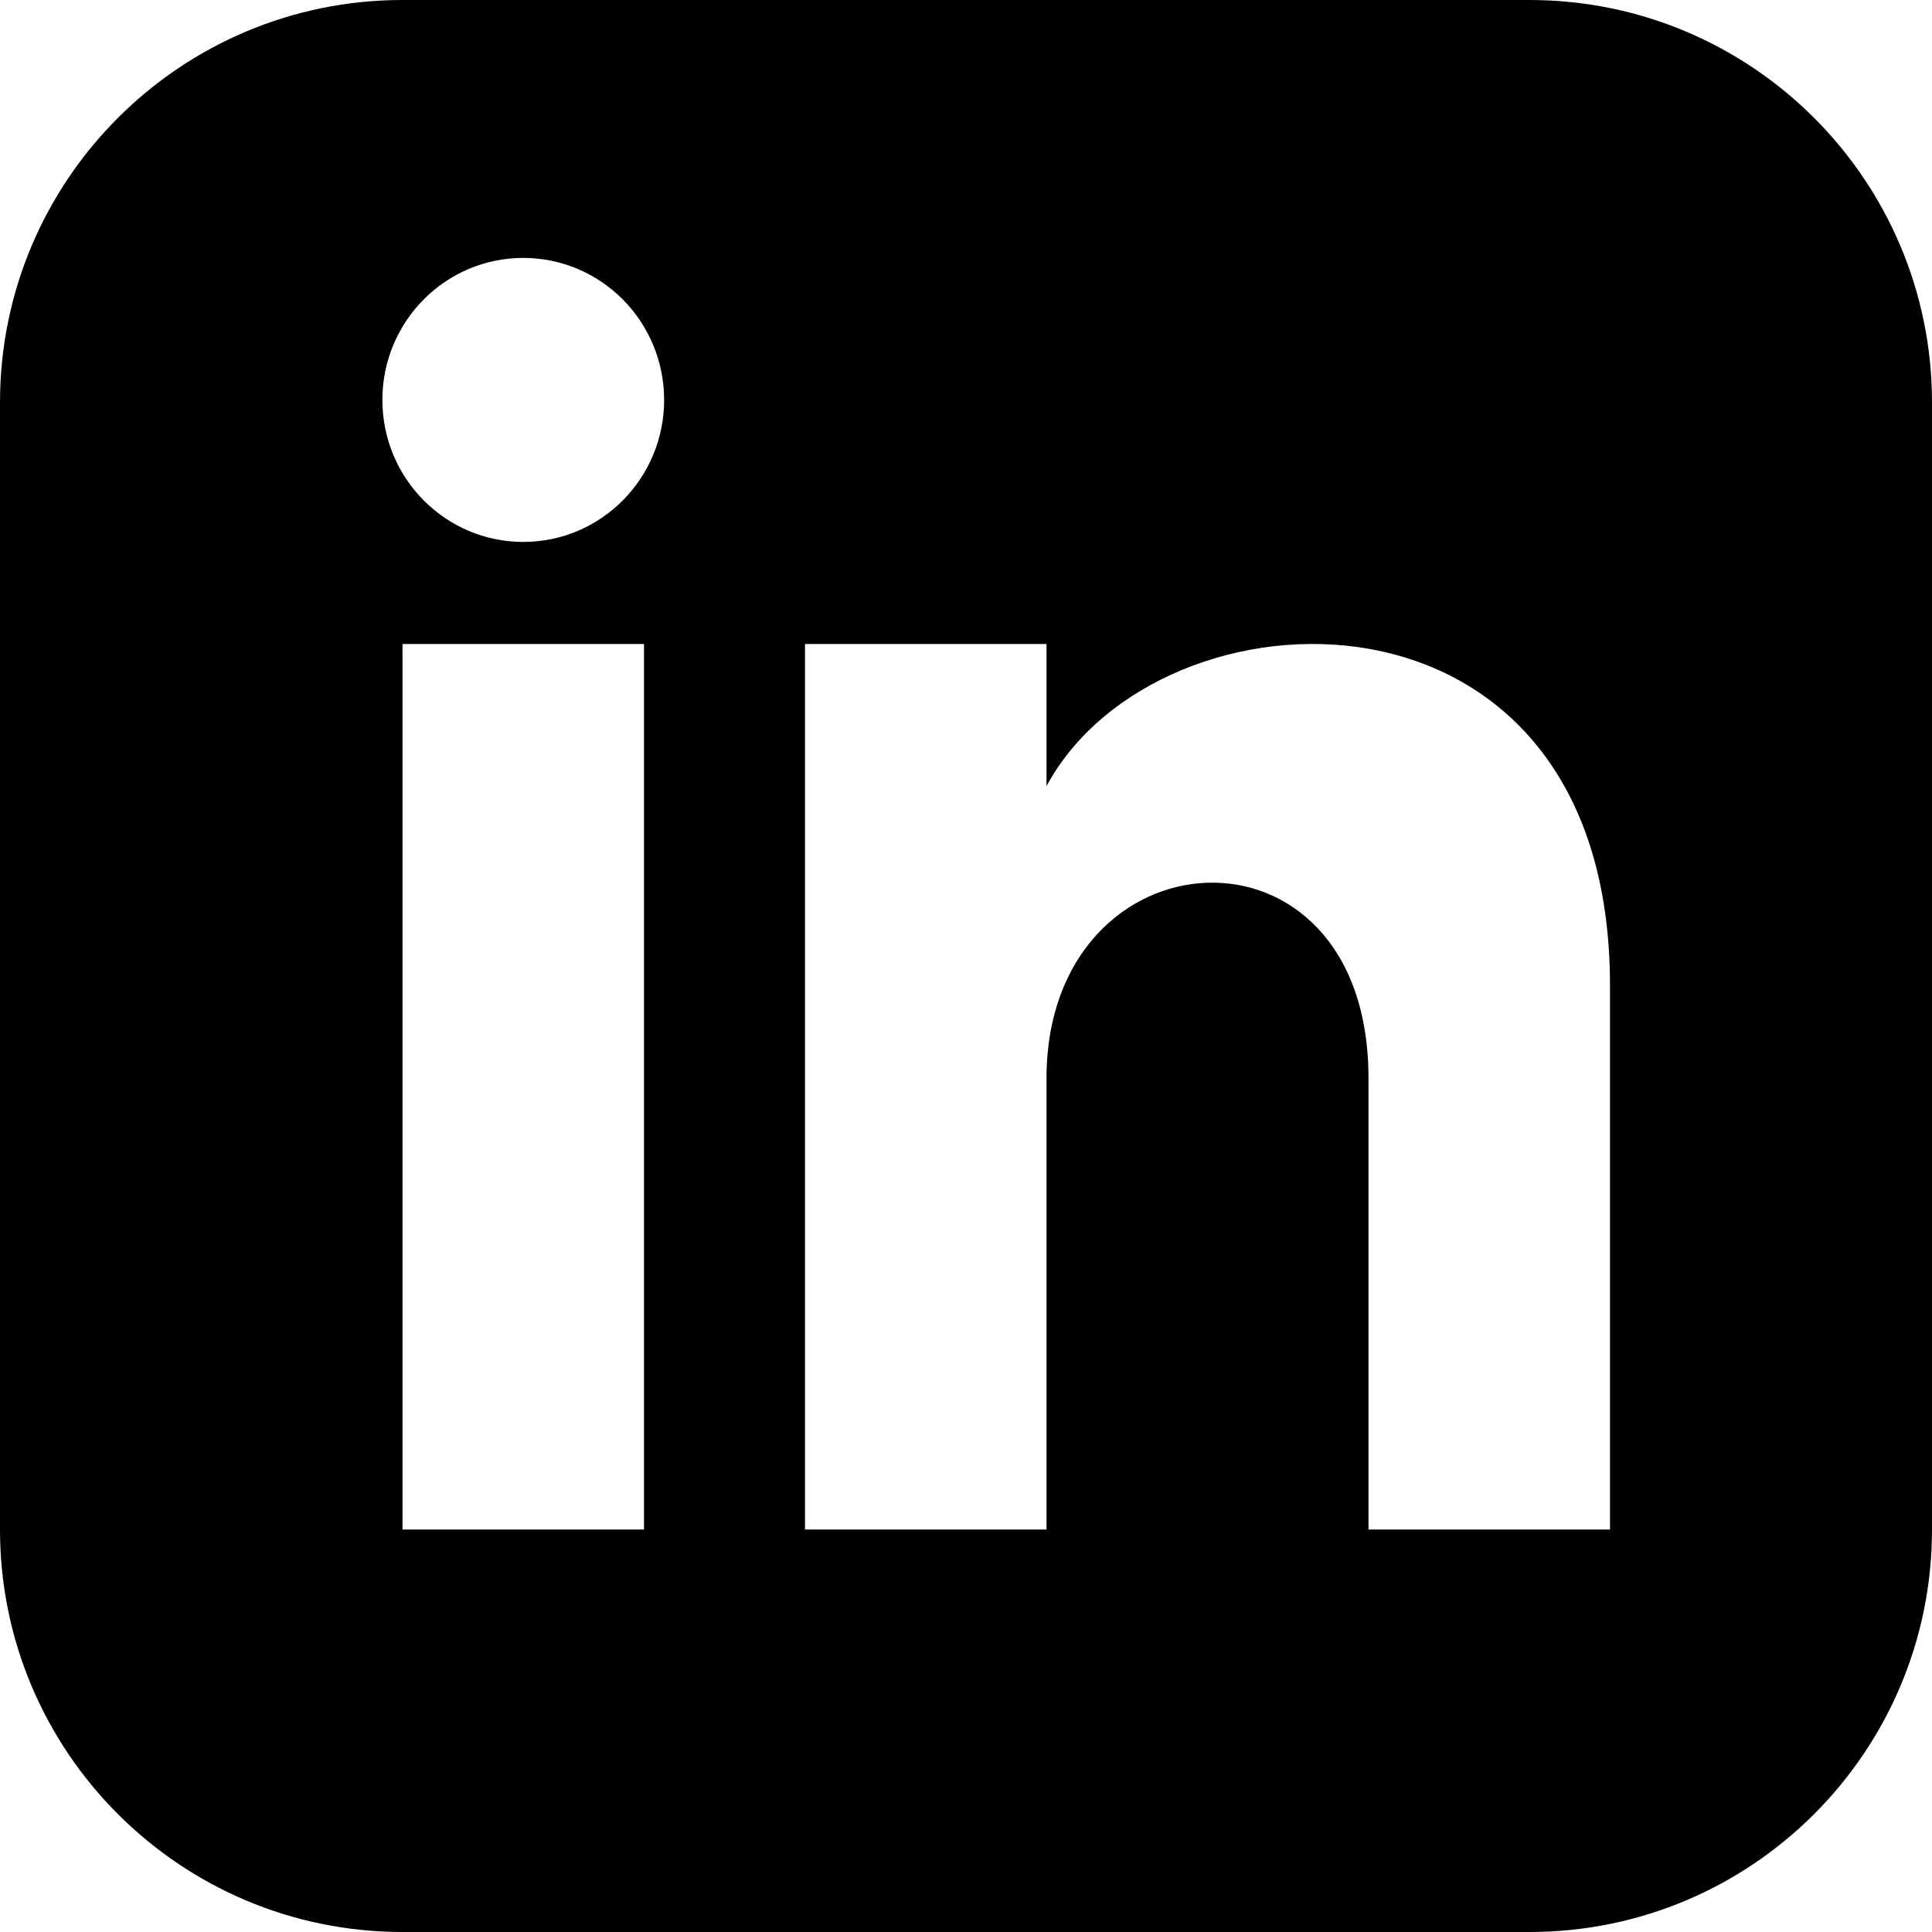
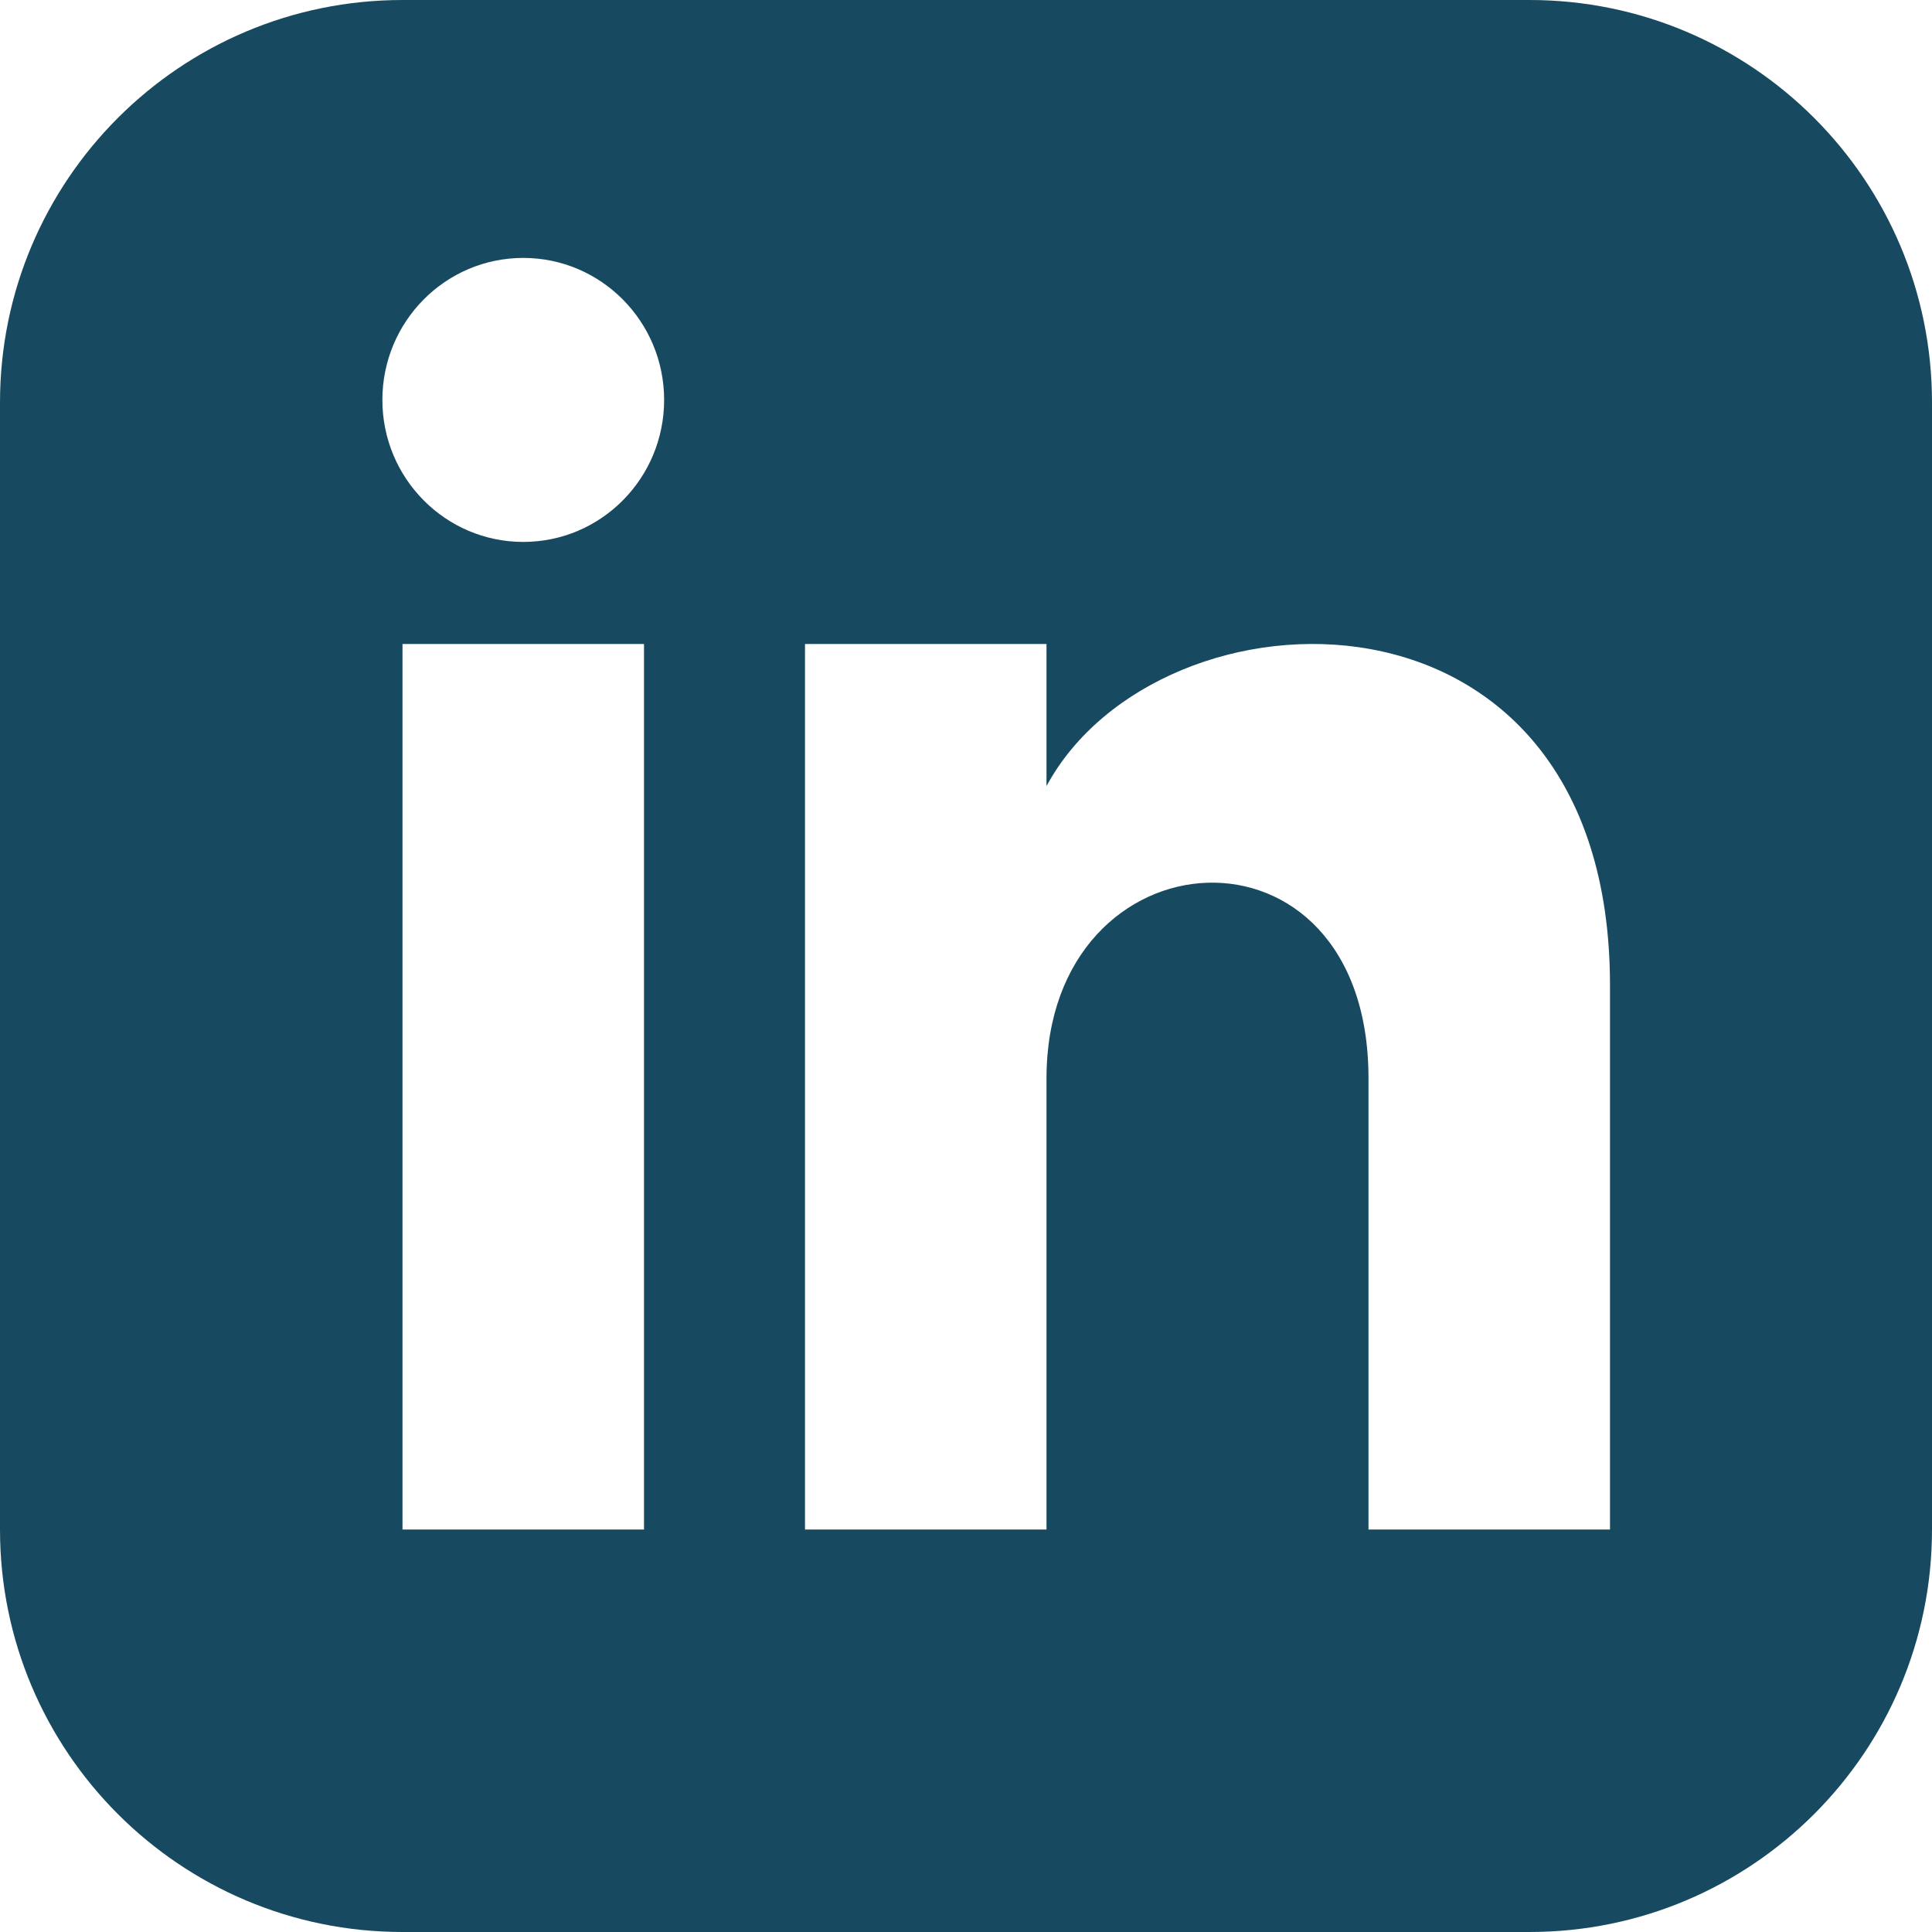
- <svg xmlns="http://www.w3.org/2000/svg" width="24" height="24" viewBox="0 0 24 24">
+ <svg xmlns="http://www.w3.org/2000/svg" width="24" height="24" fill="#174a61" viewBox="0 0 24 24">
  <path d="M19 0h-14c-2.761 0-5 2.239-5 5v14c0 2.761 2.239 5 5 5h14c2.762 0 5-2.239 5-5v-14c0-2.761-2.238-5-5-5zm-11 19h-3v-11h3v11zm-1.5-12.268c-.966 0-1.75-.79-1.75-1.764s.784-1.764 1.75-1.764 1.75.79 1.75 1.764-.783 1.764-1.75 1.764zm13.5 12.268h-3v-5.604c0-3.368-4-3.113-4 0v5.604h-3v-11h3v1.765c1.396-2.586 7-2.777 7 2.476v6.759z" />
</svg>
